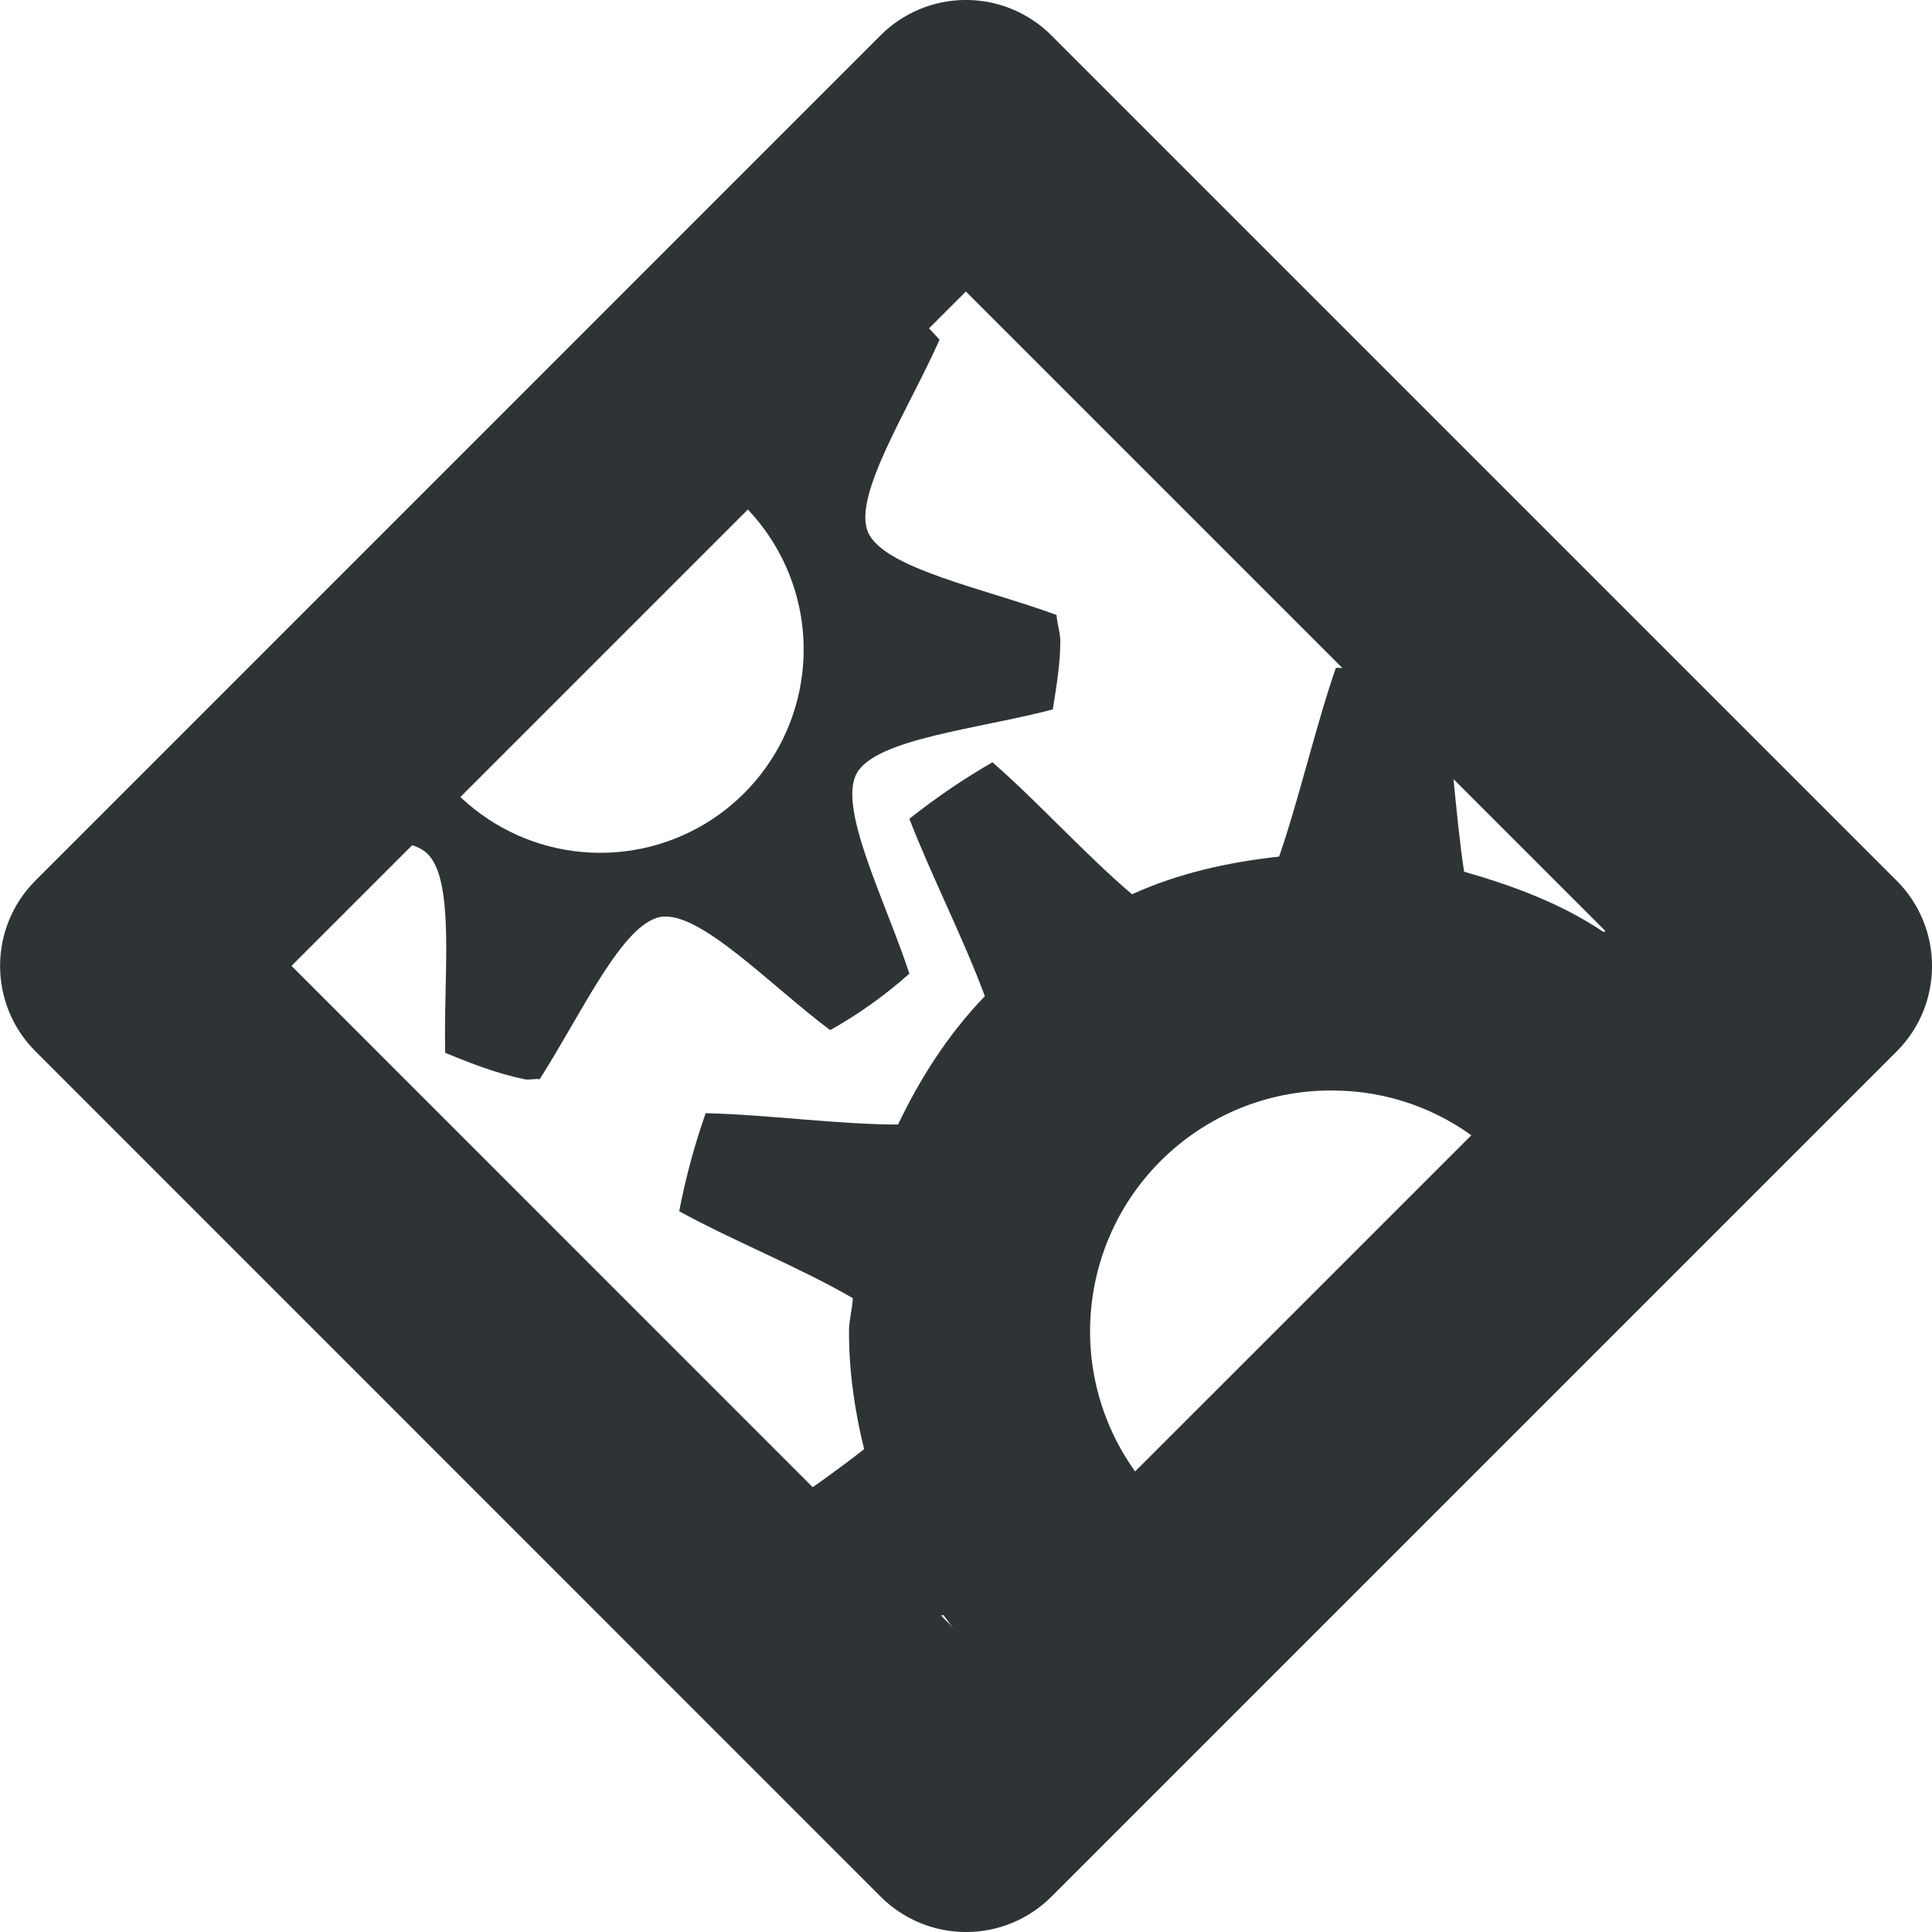
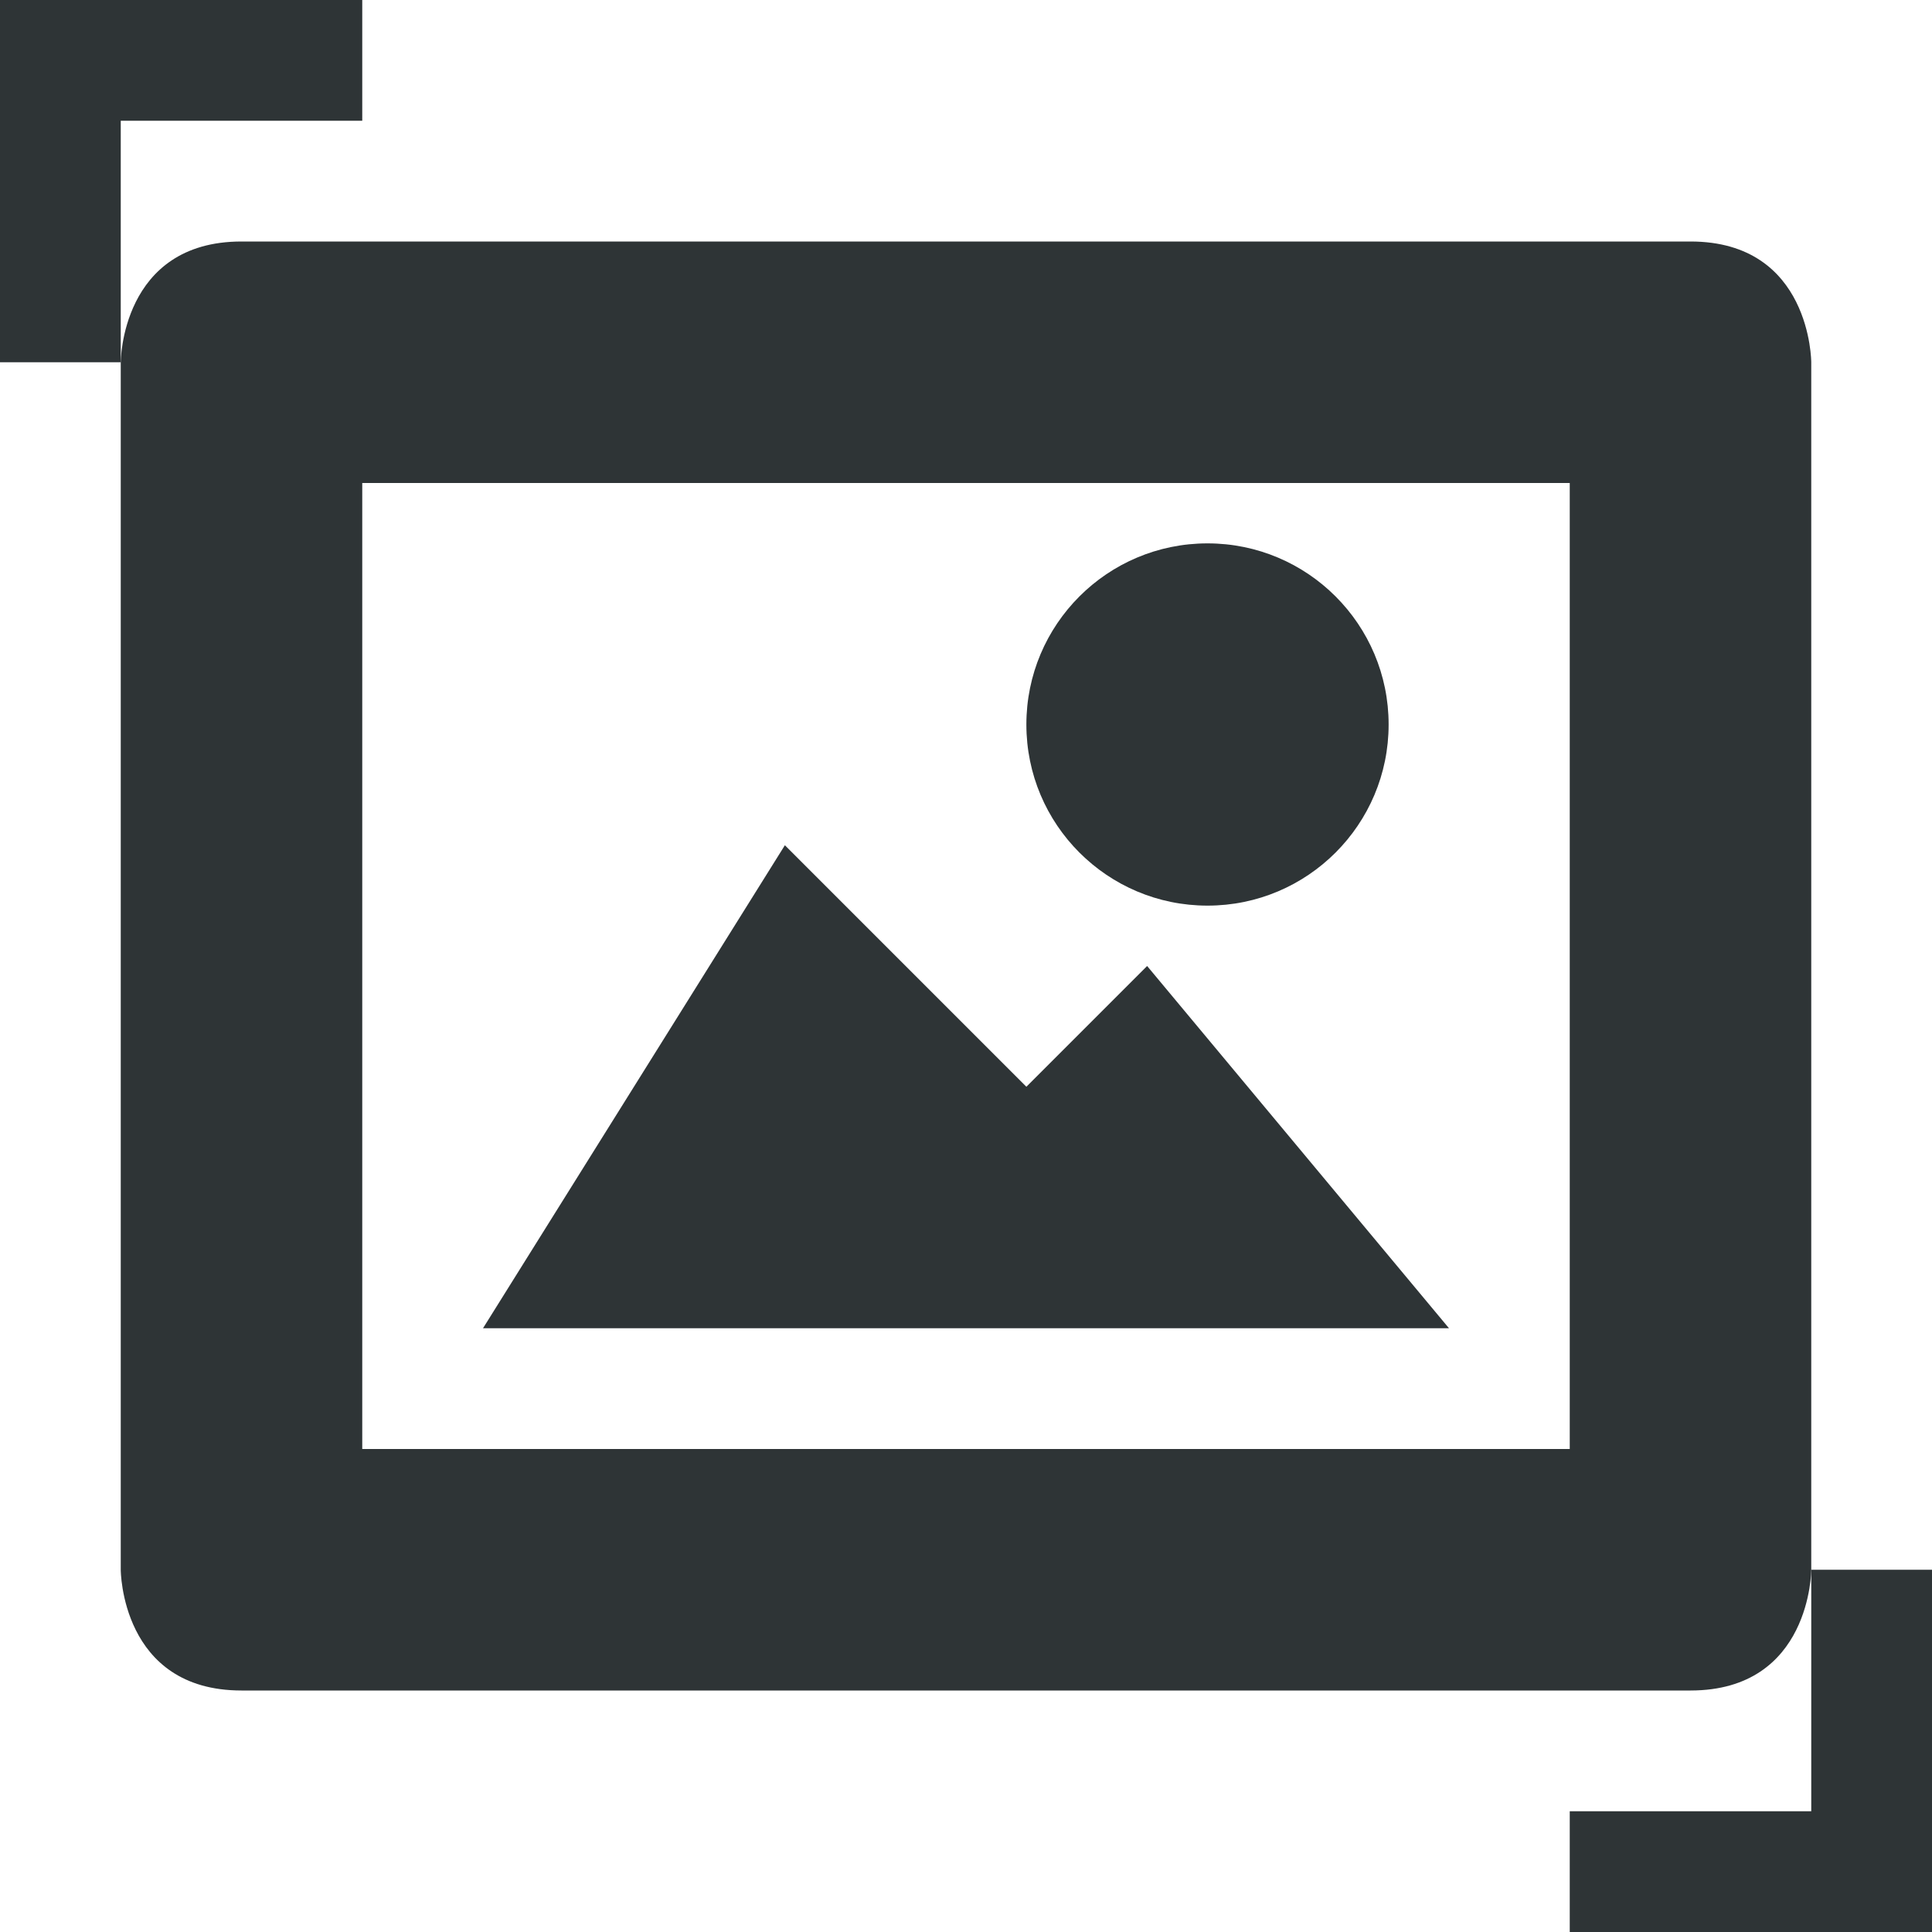
- <svg xmlns="http://www.w3.org/2000/svg" width="16" height="16">
-   <g color="#000" fill="#2e3436">
-     <path d="M7.188 2.281c-.094.056-.192.125-.29.19L5.566 3.803a1.684 1.684 0 11-2.17 2.17L2.332 7.037c.506-.069 1.017-.136 1.2.026.242.214.139 1.031.155 1.656.213.088.427.171.657.219.04.008.085-.007.125 0 .337-.525.683-1.288 1-1.344.322-.057.905.562 1.406.937a3.67 3.67 0 00.656-.468c-.195-.595-.594-1.369-.437-1.657.158-.29 1.019-.37 1.625-.531.028-.183.062-.371.062-.562 0-.075-.027-.146-.031-.22-.587-.217-1.435-.385-1.562-.687-.128-.302.34-1.021.593-1.593a3.722 3.722 0 00-.593-.532zm3.875 3.25c-.165.475-.305 1.086-.47 1.563-.43.047-.84.14-1.218.312-.38-.322-.787-.773-1.156-1.093a5.562 5.562 0 00-.688.468c.177.46.453 1.001.625 1.469-.298.309-.531.67-.719 1.063-.494 0-1.102-.084-1.593-.094a5.68 5.68 0 00-.219.812c.435.24 1.006.468 1.438.72-.006.093-.032.185-.032.28 0 .333.049.66.125.97-.382.304-.898.63-1.28.937.015.044.04.083.058.127l.613.613c.417-.1.868-.223 1.266-.303.248.343.532.626.875.875-.027.135-.068.283-.104.428.174-.063.34-.155.482-.297l1.432-1.432a1.994 1.994 0 01.533-3.918c.919 0 1.684.623 1.918 1.467l1.338-1.338c.06-.06.11-.124.156-.191-.035-.062-.06-.13-.1-.188.096-.152.205-.31.315-.47.017-.348-.1-.7-.37-.971l-.177-.176c-.28.192-.561.387-.83.555-.345-.233-.746-.383-1.156-.5-.077-.507-.107-1.132-.187-1.625a5.44 5.44 0 00-.875-.063zm-9.247.608c-.087.068-.173.138-.254.205l.014.035z" style="marker:none" overflow="visible" />
-     <path d="M8.707.293a1 1 0 00-1.415 0l-6.999 7a1 1 0 000 1.413l7 7.001a1 1 0 001.415 0l7-7a1 1 0 000-1.413zm-.708 2.121l5.587 5.587L8 13.586 2.414 7.999z" style="line-height:normal;font-variant-ligatures:normal;font-variant-position:normal;font-variant-caps:normal;font-variant-numeric:normal;font-variant-alternates:normal;font-feature-settings:normal;text-indent:0;text-align:start;text-decoration-line:none;text-decoration-style:solid;text-decoration-color:#000;text-transform:none;text-orientation:mixed;shape-padding:0;isolation:auto;mix-blend-mode:normal;marker:none" font-weight="400" font-family="sans-serif" overflow="visible" />
+ <svg xmlns="http://www.w3.org/2000/svg" width="16" height="16" viewBox="0 0 16 16">
+   <g fill="#2e3436">
+     <path d="M 2 2 C 1 2 1 3 1 3 L 1 13 C 1 13 1 14 2 14 L 14 14 C 15 14 15 13 15 13 L 15 3 C 15 3 15 2 14 2 L 2 2 z M 3 4 L 13 4 L 13 12 L 3 12 L 3 4 z" />
+     <circle cx="10" cy="6" r="1.5" />
+     <path d="M 4 11 L 6.5 7 L 8.5 9 L 9.5 8 L 12 11 L 4 11 z" />
+     <path d="M 0 0 L 3 0 L 3 1 L 1 1 L 1 3 L 0 3 L 0 0 Z" />
+     <path d="M 16 16 L 13 16 L 13 15 L 15 15 L 15 13 L 16 13 L 16 16 Z" />
  </g>
</svg>
